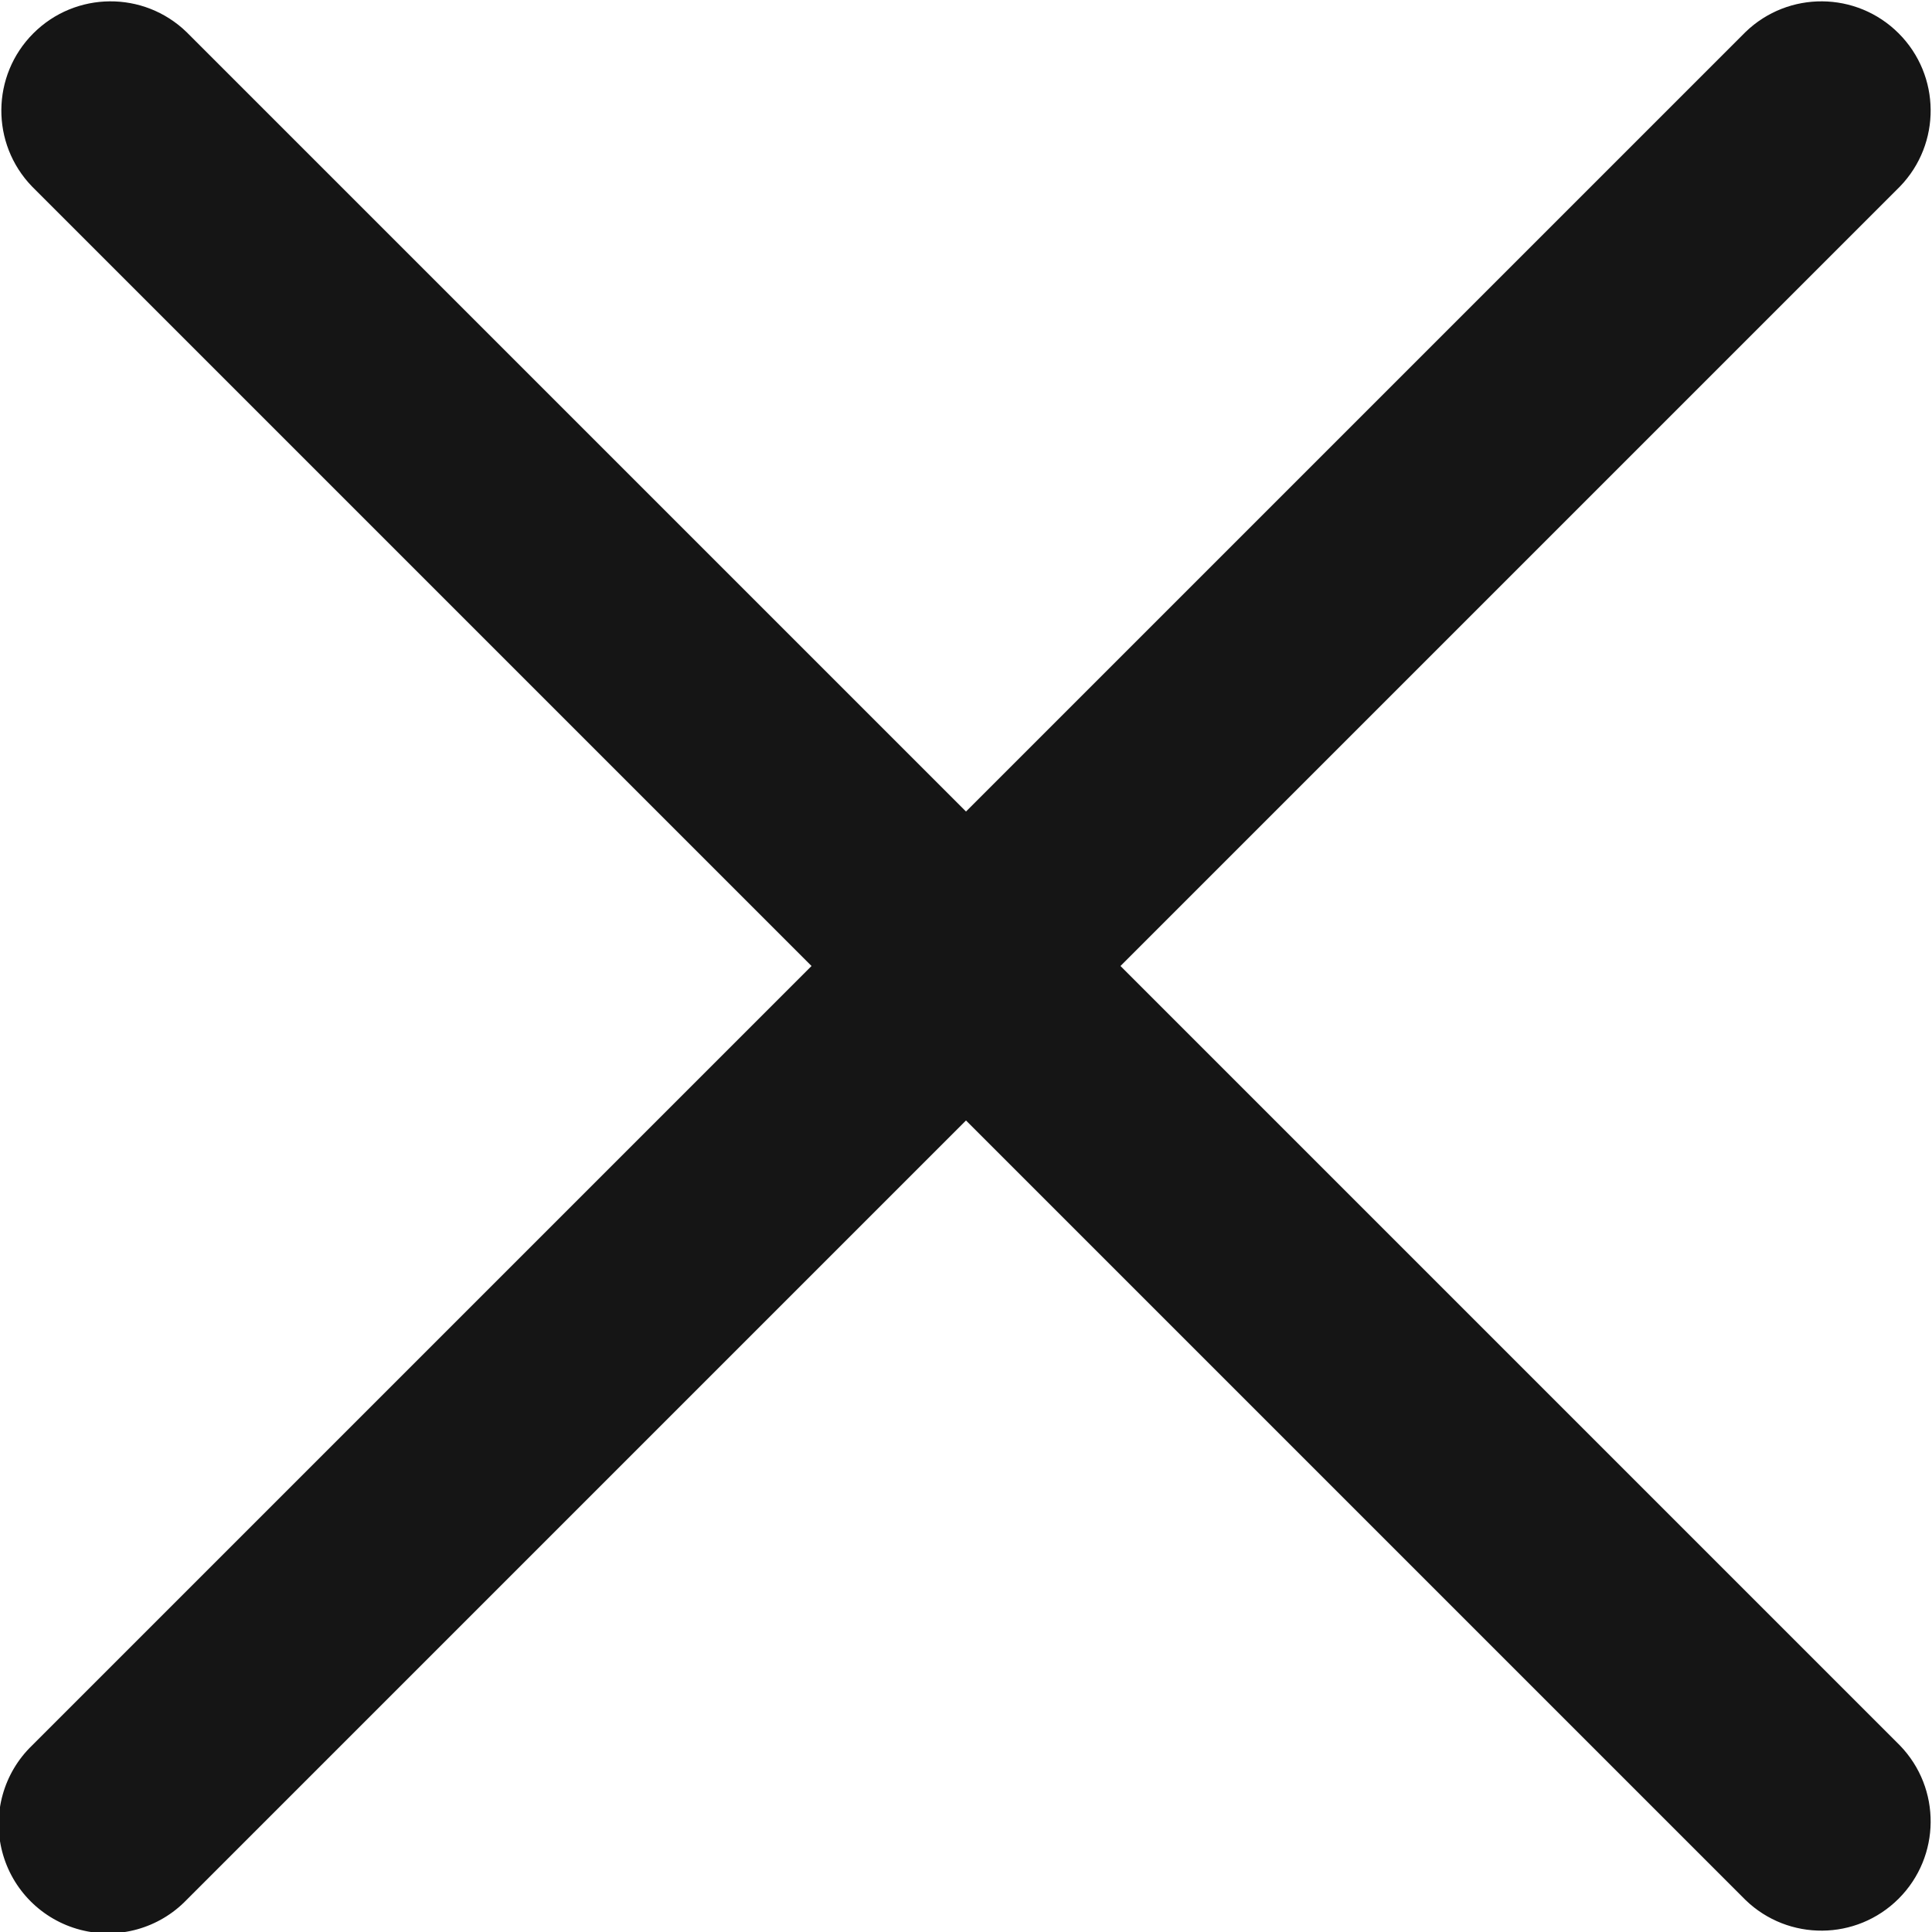
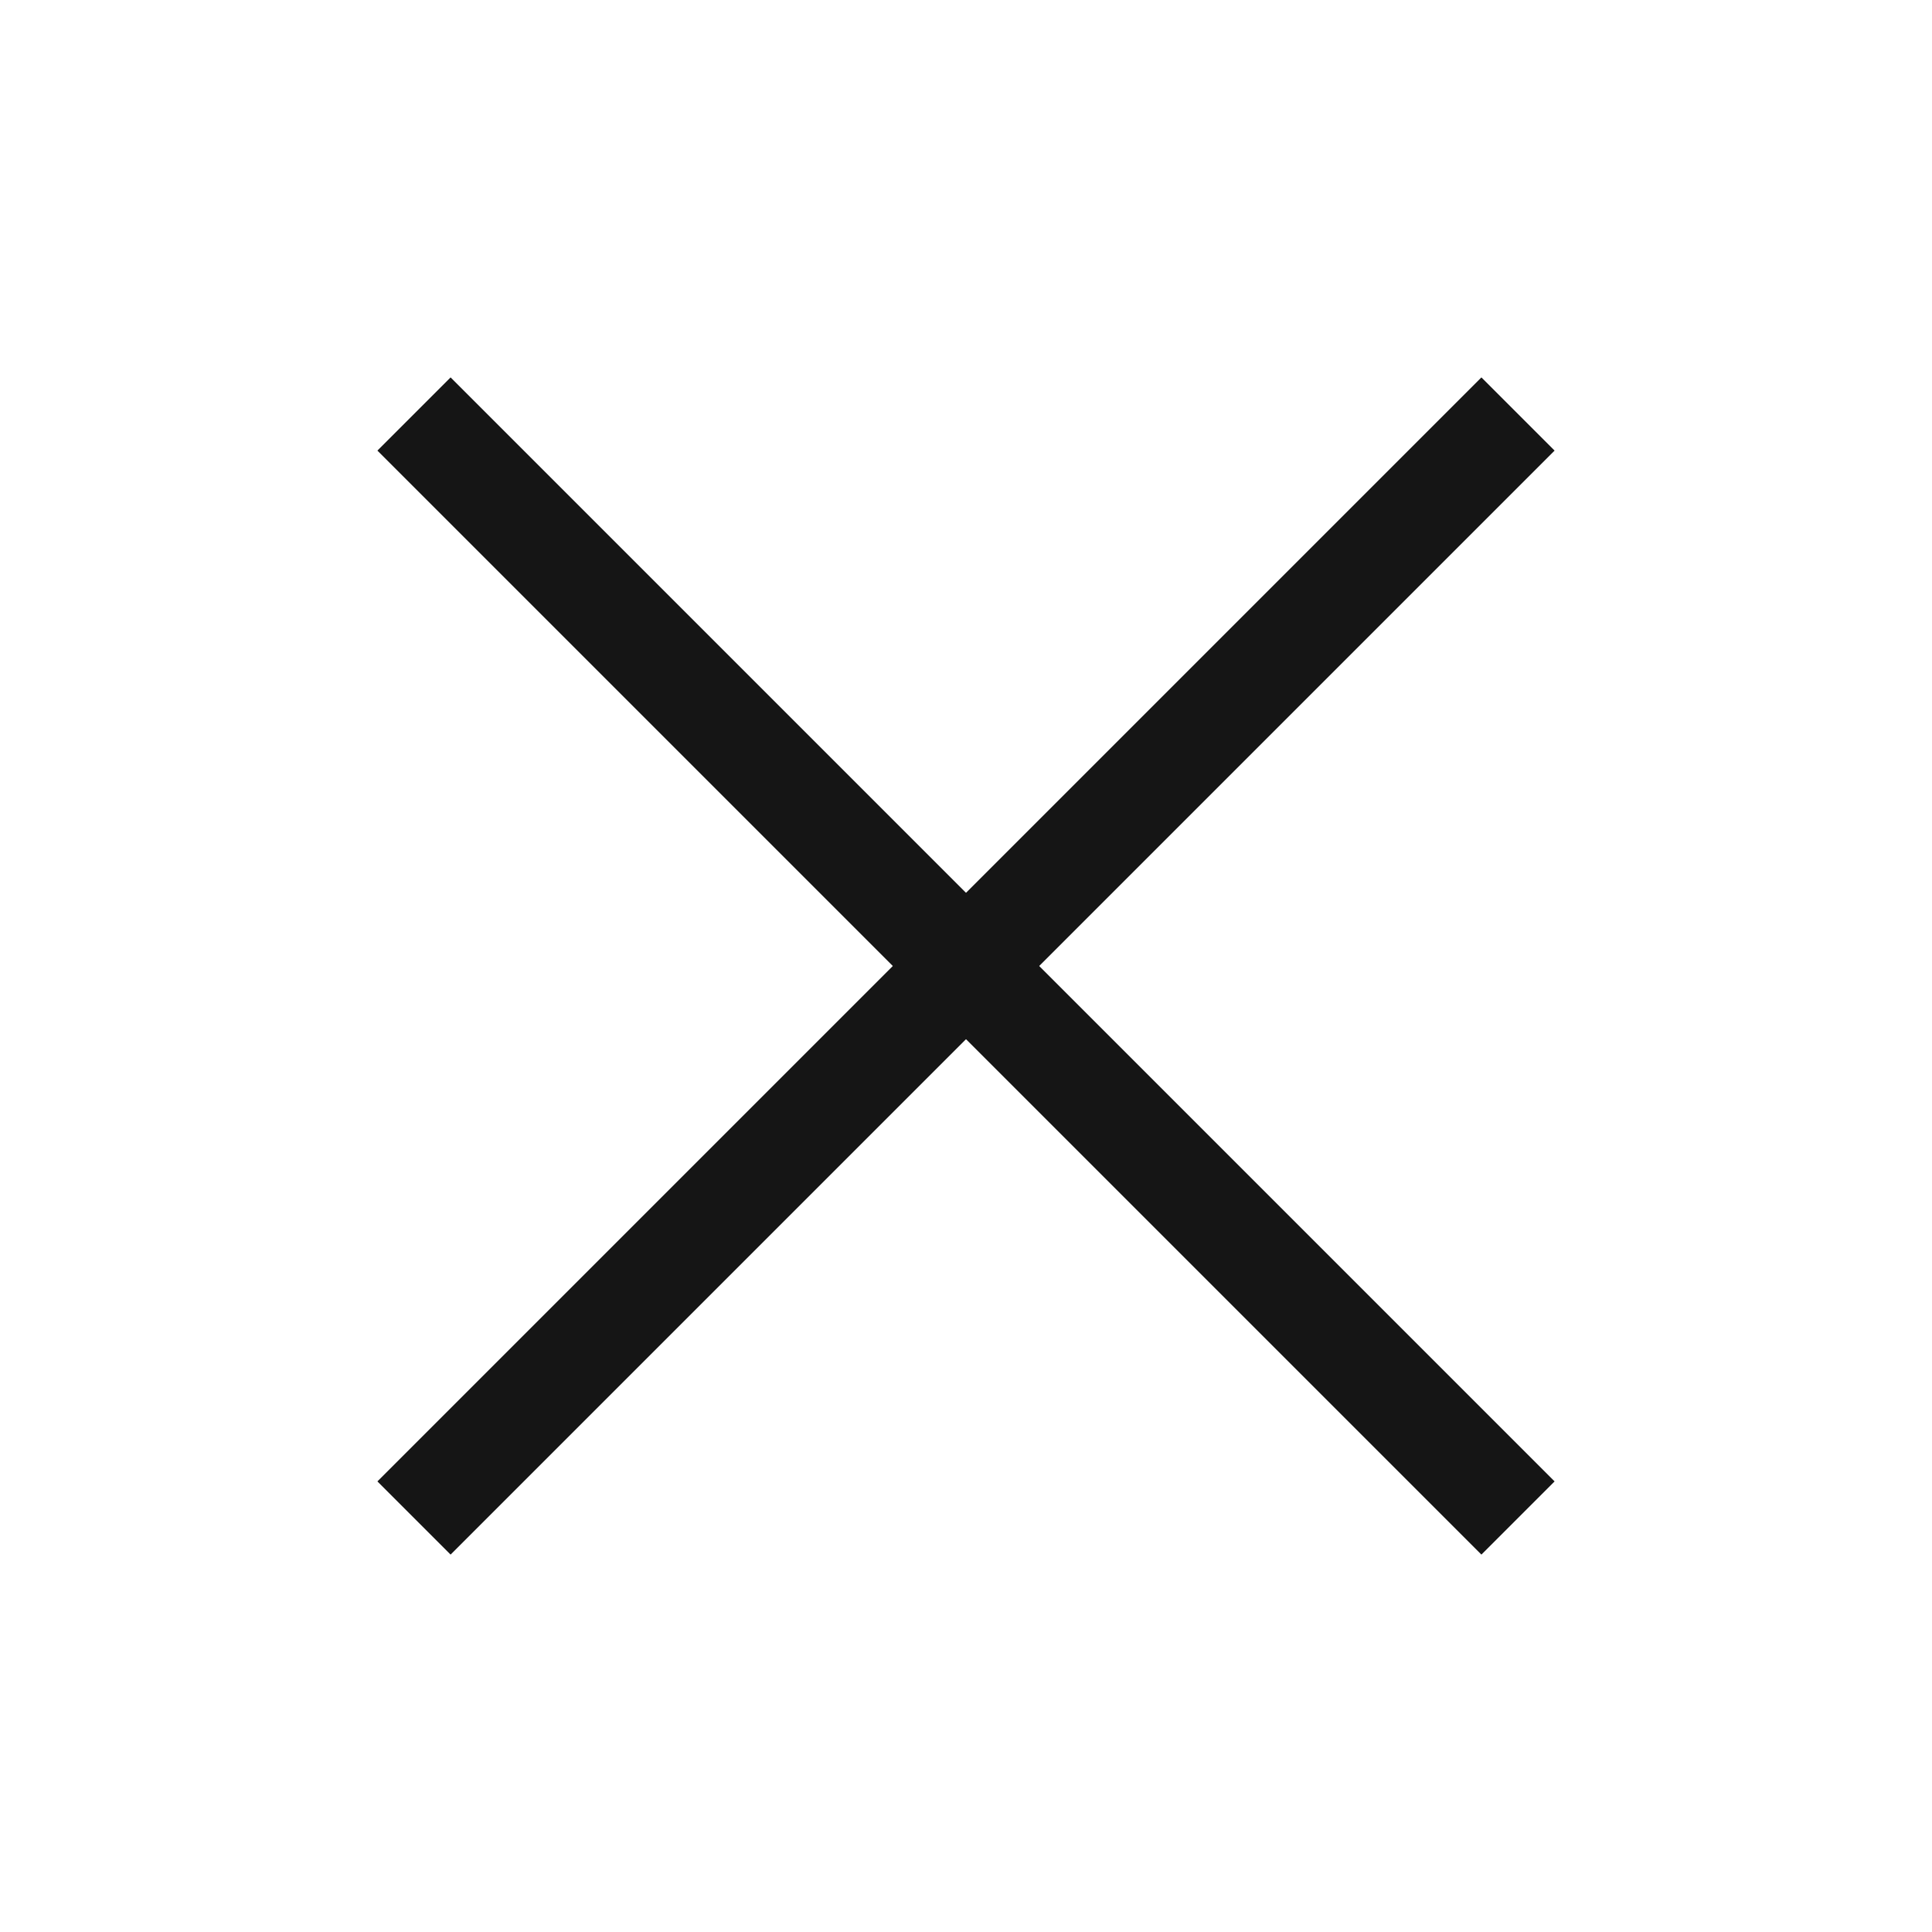
- <svg xmlns="http://www.w3.org/2000/svg" width="35.37" height="35.37" viewBox="0 0 35.37 35.37">
-   <defs>
-     <clipPath id="a">
-       <rect width="35.37" height="35.37" transform="translate(0 0)" fill="none" />
-     </clipPath>
-   </defs>
-   <g transform="translate(0 0)">
-     <g clip-path="url(#a)">
-       <path d="M20.513,17.685,34.784,3.414A2,2,0,0,0,31.956.586L17.685,14.857,3.414.586A2,2,0,0,0,.586,3.414L14.857,17.685.586,31.956a2,2,0,1,0,2.828,2.828L17.685,20.513,31.956,34.784a2,2,0,0,0,2.828-2.828Z" fill="#151515" />
-     </g>
-   </g>
+ <svg xmlns="http://www.w3.org/2000/svg" data-name="Icon /close" width="28" height="28" viewBox="0 0 28 28">
+   <path style="fill:none" d="M0 0h28v28H0z" />
+   <path data-name="선 193" transform="translate(6 6)" style="stroke:#151515;stroke-width:1.5px;fill:none" d="M16 0 0 16" />
+   <path data-name="선 194" transform="translate(6 6)" style="stroke:#151515;stroke-width:1.5px;fill:none" d="m0 0 16 16" />
</svg>
